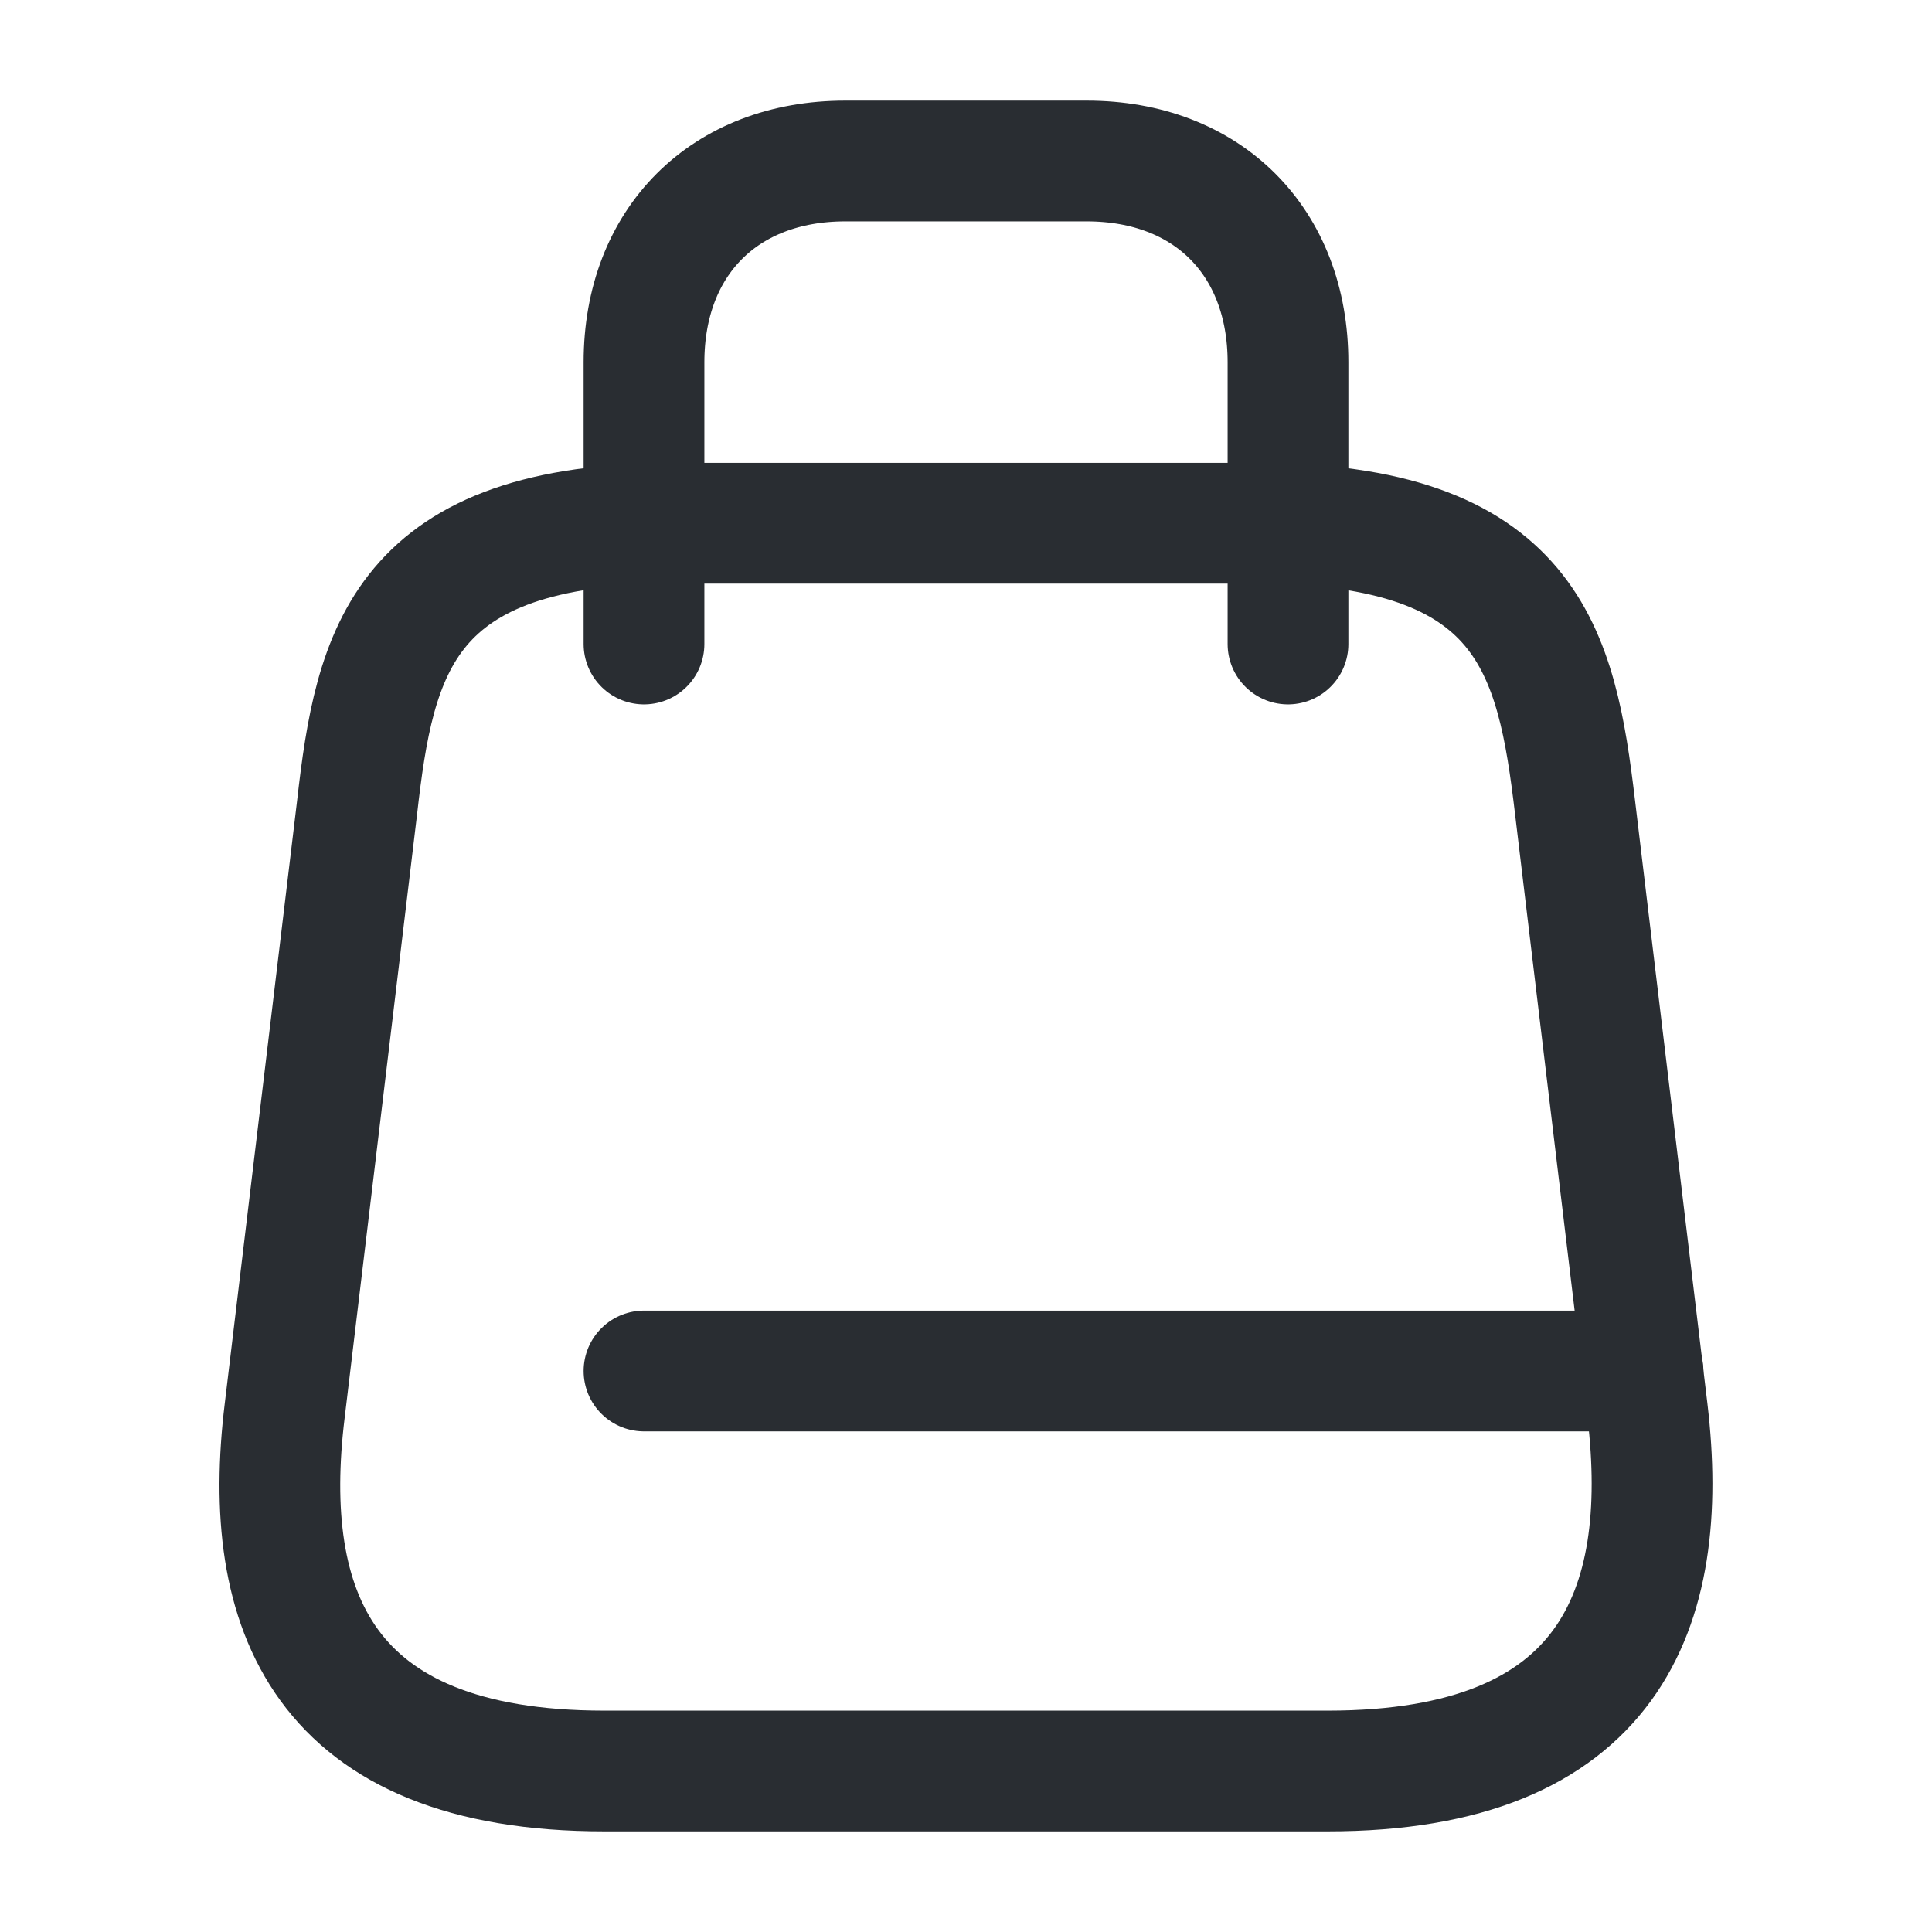
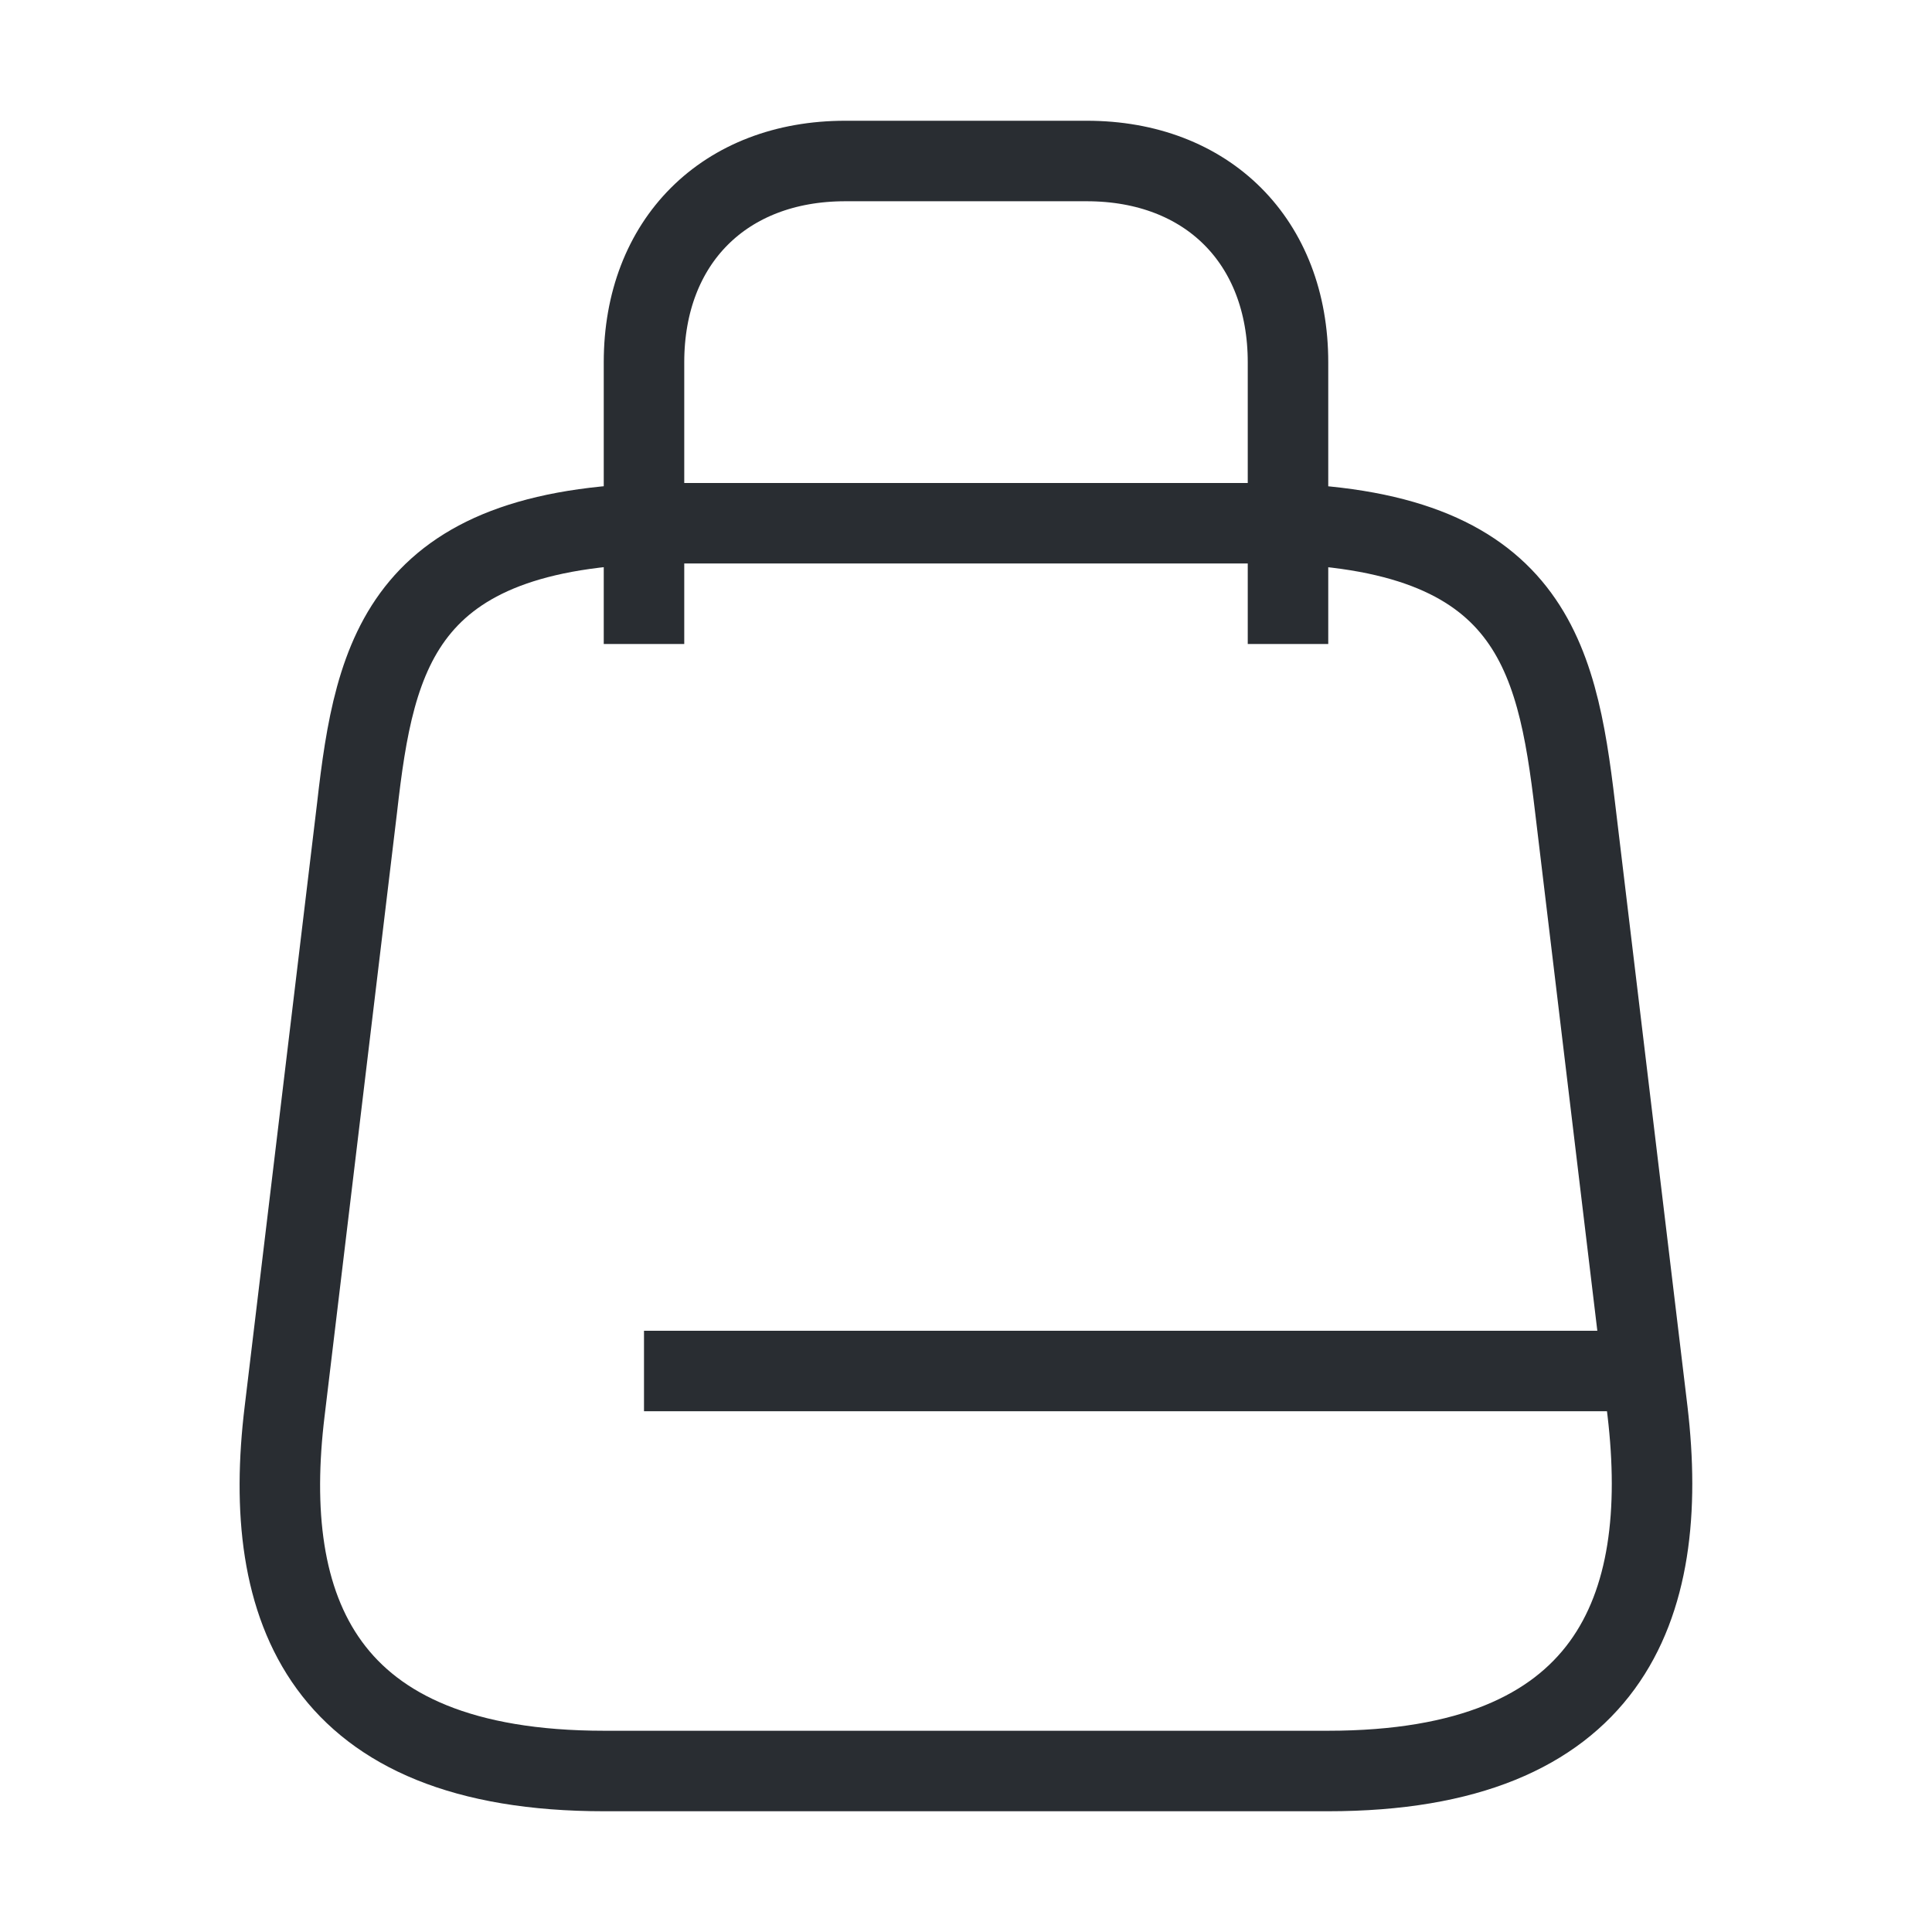
<svg xmlns="http://www.w3.org/2000/svg" width="24" height="24" viewBox="0 0 24 24" fill="none">
-   <path d="M8.396 6.5H15.596C18.996 6.5 19.336 8.09 19.566 10.03L20.466 17.53C20.756 19.99 19.996 22 16.496 22H7.506C3.996 22 3.236 19.99 3.536 17.53L4.436 10.03C4.656 8.09 4.996 6.5 8.396 6.5Z" stroke="#292D32" stroke-width="1.5" stroke-linecap="round" stroke-linejoin="round" />
-   <path d="M8 8V4.5C8 3 9 2 10.5 2H13.5C15 2 16 3 16 4.5V8" stroke="#292D32" stroke-width="1.5" stroke-linecap="round" stroke-linejoin="round" />
-   <path d="M20.41 17.031H8" stroke="#292D32" stroke-width="1.5" stroke-linecap="round" stroke-linejoin="round" />
+   <path d="M8.396 6.5H15.596C18.996 6.5 19.336 8.09 19.566 10.03L20.466 17.53C20.756 19.99 19.996 22 16.496 22H7.506C3.996 22 3.236 19.99 3.536 17.53L4.436 10.03C4.656 8.09 4.996 6.5 8.396 6.5Z" stroke="#292D32" strokeWidth="1.5" strokeLinecap="round" strokeLinejoin="round" />
+   <path d="M8 8V4.5C8 3 9 2 10.5 2H13.5C15 2 16 3 16 4.5V8" stroke="#292D32" strokeWidth="1.5" strokeLinecap="round" stroke-linejoin="round" />
+   <path d="M20.41 17.031H8" stroke="#292D32" strokeWidth="1.5" strokeLinecap="round" stroke-linejoin="round" />
</svg>
